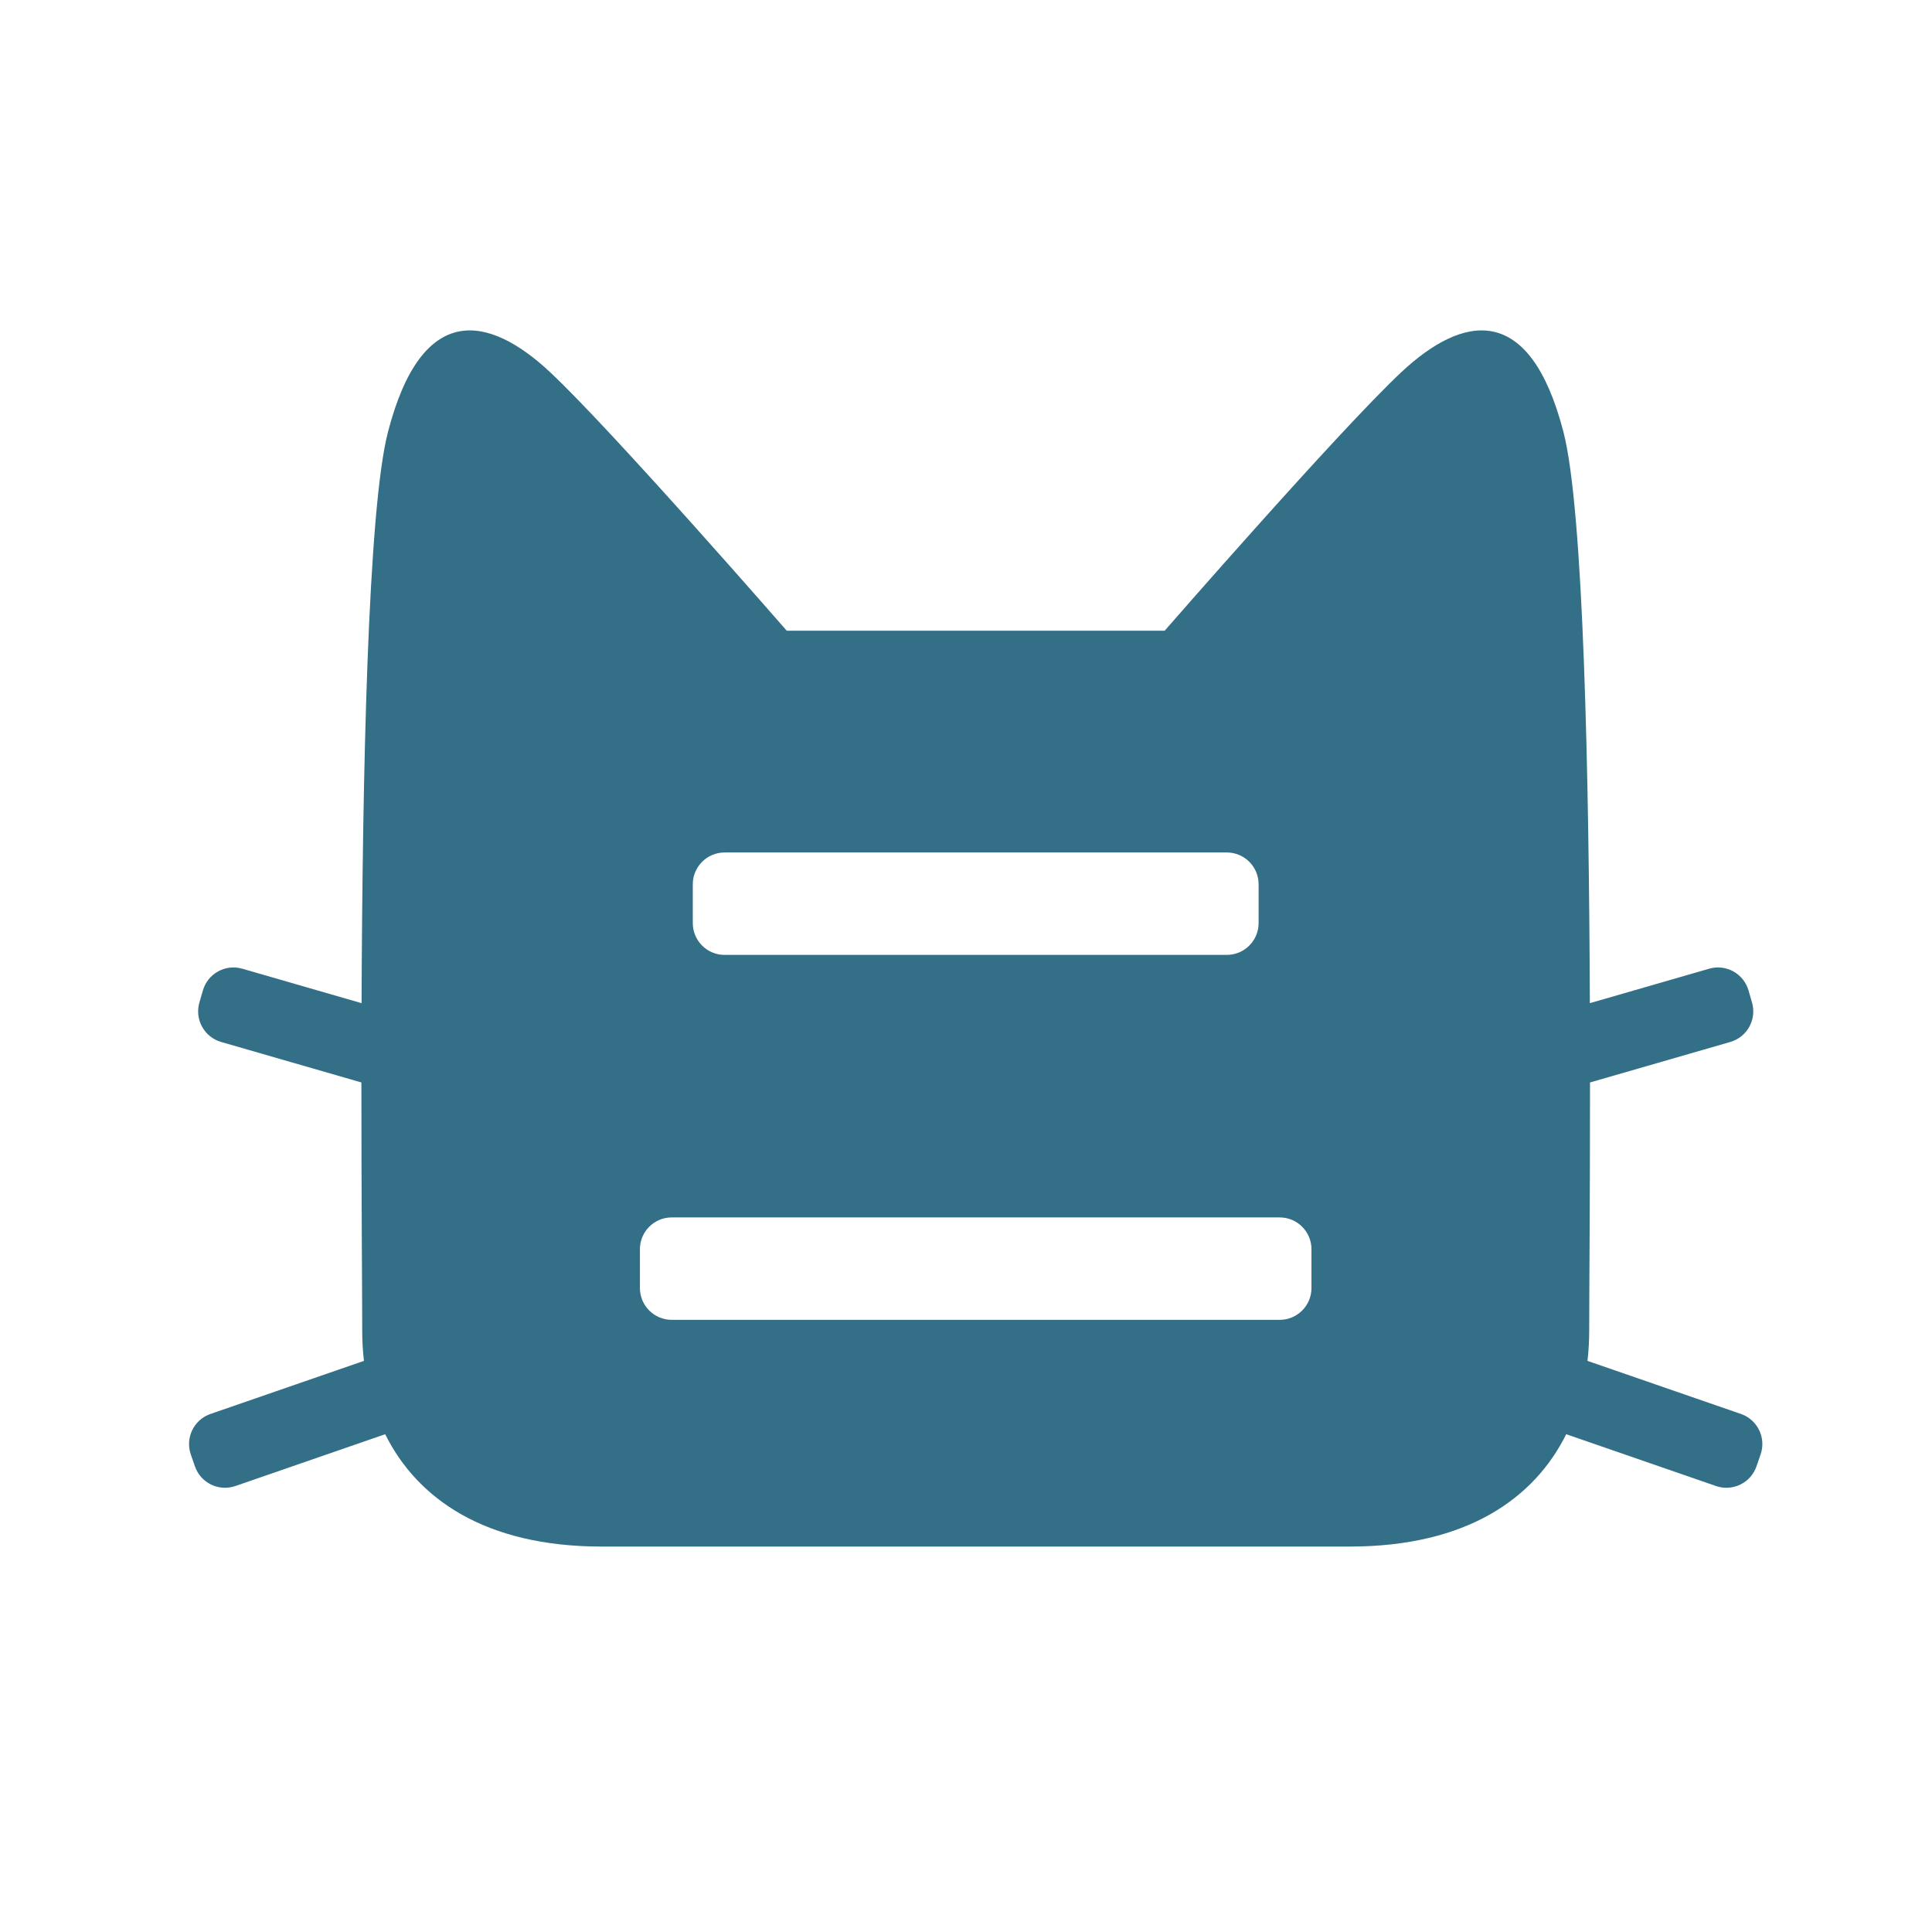
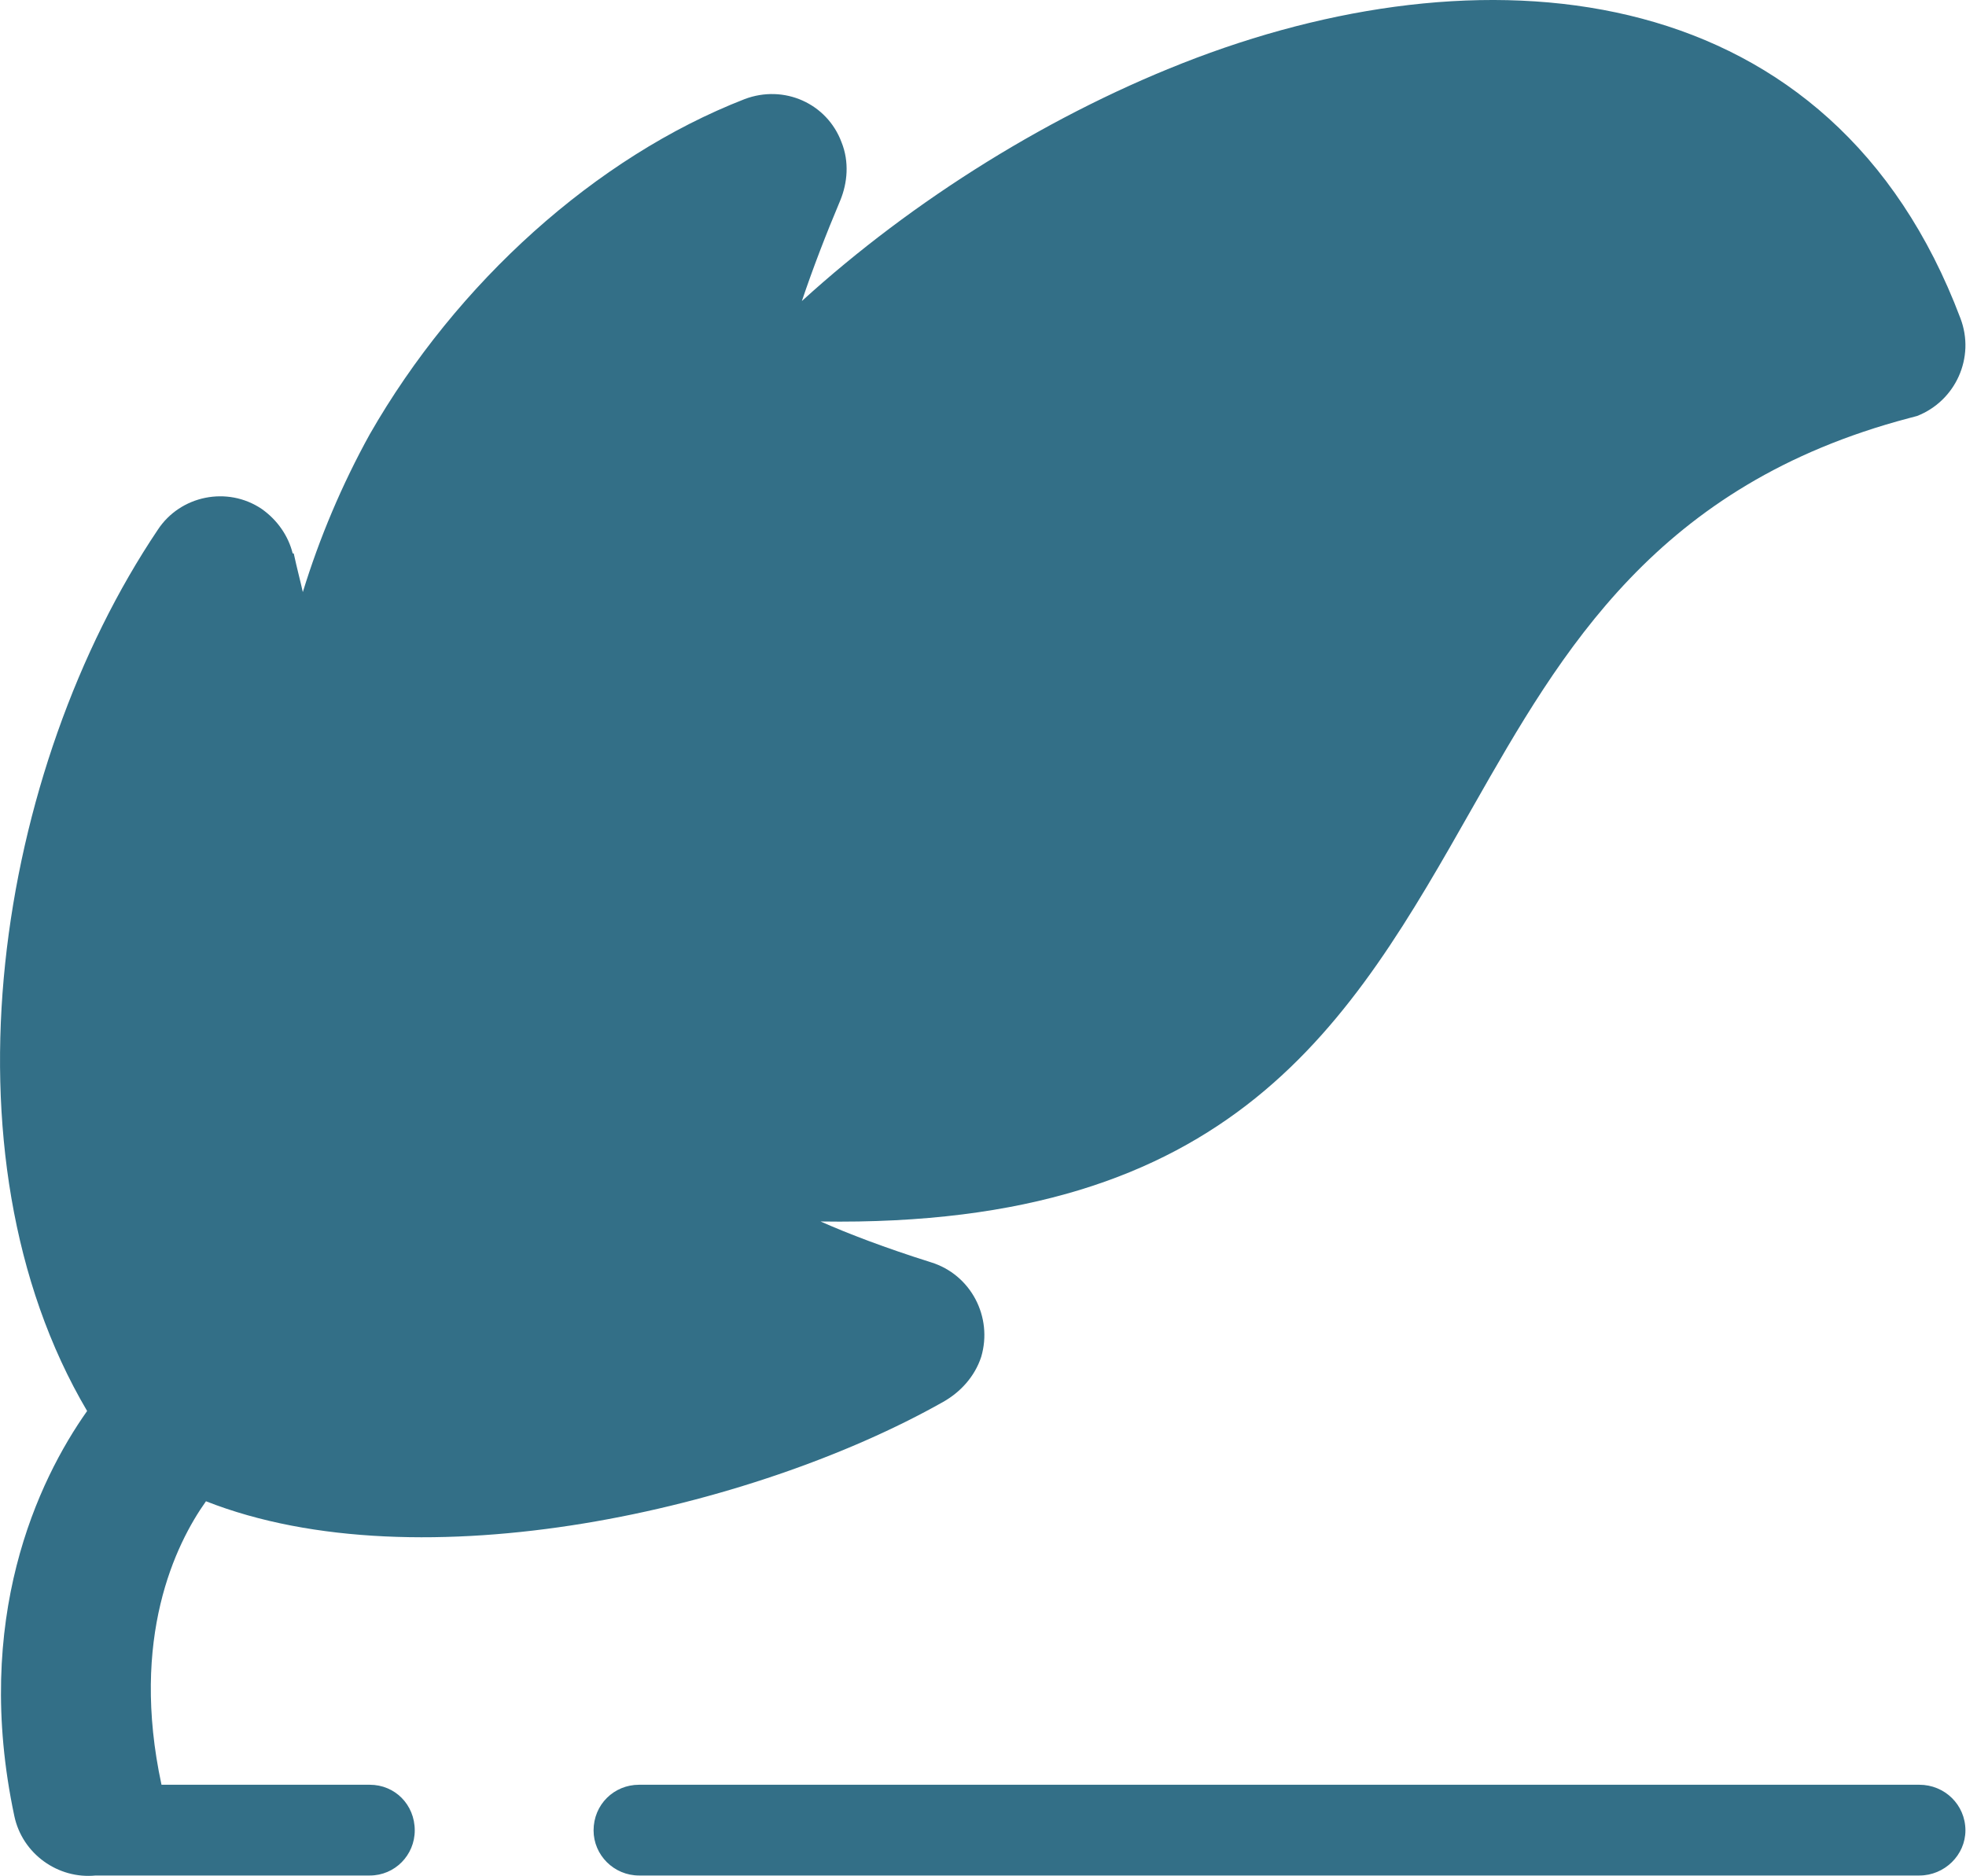
- <svg xmlns="http://www.w3.org/2000/svg" version="1.1" id="图层_1" x="0px" y="0px" width="180px" height="180px" viewBox="0 0 170 150" enable-background="new 0 0 170 160" xml:space="preserve" fill="#336f87">
-   <g transform="translate(-120,-180)scale(0.7,0.7)">
-     <path d="M390.269,420.595l-19.291-6.671c0.146-1.255,0.216-2.52,0.216-3.784c0-4.737,0.107-16.693,0.104-31.215l17.632-5.09 c2.122-0.613,3.346-2.831,2.733-4.952l-0.44-1.523c-0.613-2.123-2.83-3.347-4.952-2.734l-14.993,4.33 c-0.116-28.386-0.77-61.974-3.324-71.815c-4.25-16.375-12.625-14.75-20.375-7.5s-29.75,32.5-29.75,32.5h-21.627h-4.255h-21.62 c0,0-22-25.25-29.75-32.5s-16.125-8.875-20.375,7.5c-2.554,9.841-3.208,43.429-3.324,71.815l-14.994-4.33 c-2.122-0.613-4.339,0.611-4.952,2.734l-0.44,1.523c-0.612,2.121,0.612,4.339,2.733,4.952l17.632,5.091 c-0.003,14.521,0.104,26.477,0.104,31.214c0,1.264,0.07,2.529,0.215,3.784l-19.291,6.671c-2.087,0.722-3.194,2.999-2.472,5.088 l0.518,1.498c0.722,2.087,3,3.194,5.087,2.473l18.829-6.512c4.003,8.051,12.472,14.123,27.239,14.123c4.902,0,11.345,0,18.401,0 c24.789,0,57.173,0,57.173,0c7.06,0,13.504,0,18.408,0c14.767,0,23.235-6.072,27.238-14.123l18.829,6.512 c2.087,0.722,4.365-0.386,5.087-2.473l0.518-1.498C393.463,423.594,392.355,421.317,390.269,420.595z M258.514,354.015 c0-2.209,1.791-4,4-4h63.125c2.209,0,4,1.791,4,4v4.875c0,2.209-1.791,4-4,4h-63.125c-2.209,0-4-1.791-4-4V354.015z M336.285,404.765c0,2.209-1.791,4-4,4h-76.417c-2.209,0-4-1.791-4-4v-4.875c0-2.209,1.791-4,4-4h76.417c2.209,0,4,1.791,4,4 V404.765z" />
-   </g>
+ <svg xmlns="http://www.w3.org/2000/svg" viewBox="0 0 1073 1024" role="img" aria-label="ermaozi">
+   <path fill="#336f87" d="M47.549 770.233C-35.457 629.527-1.56 419.656 86.119 289.198 98.39 270.449 124.119 265.2 142.81 277.804 151.547 283.948 157.43 292.741 159.746 302.103L160.315 302.103C162.095 310.327 163.842 316.739 165.273 323.208 174.366 293.611 186.605 264.574 201.818 237.041 249.148 154.36 325.125 85.77 406.351 54.117 427.984 45.917 451.365 56.498 459.264 77.579 463.636 88.428 462.474 99.87 458.671 109.232 450.771 127.98 443.758 146.184 437.639 164.339 498.126 109.232 574.663 61.179 652.956 31.582 815.449-29.726 1000.104-11.547 1069.952 173.726 1078.128 195.131 1067.311 218.886 1046.279 227.085L1041.883 228.248C904.282 264.574 852.555 354.861 804.039 440.192 736.53 559.207 673.427 670.299 447.854 666.78 463.067 673.517 482.921 681.124 508.048 689.047 529.95 695.784 541.929 718.946 535.533 740.644 531.998 751.493 524.123 759.985 514.769 765.26 411.016 823.894 229.303 865.527 112.417 819.505 95.749 842.943 70.905 894.238 88.142 974.262L88.142 974.262 201.818 974.262C215.544 974.262 226.361 985.111 226.361 999.178 226.361 1012.652 215.544 1023.802 201.818 1023.802L79.674 1023.802 55.725 1023.802 52.222 1023.802C31.775 1025.858 12.174 1012.084 7.802 991.255-14.986 883.682 20.642 808.331 47.549 770.233L47.549 770.233 47.549 770.233ZM348.798 1023.802 348.798 1023.802 1047.555 1023.802C1061.281 1023.802 1072.683 1012.652 1072.683 999.178 1072.683 985.111 1061.281 974.262 1047.555 974.262L348.798 974.262C335.047 974.262 323.963 985.111 323.963 999.178 323.963 1012.652 335.047 1023.802 348.798 1023.802Z" />
</svg>
